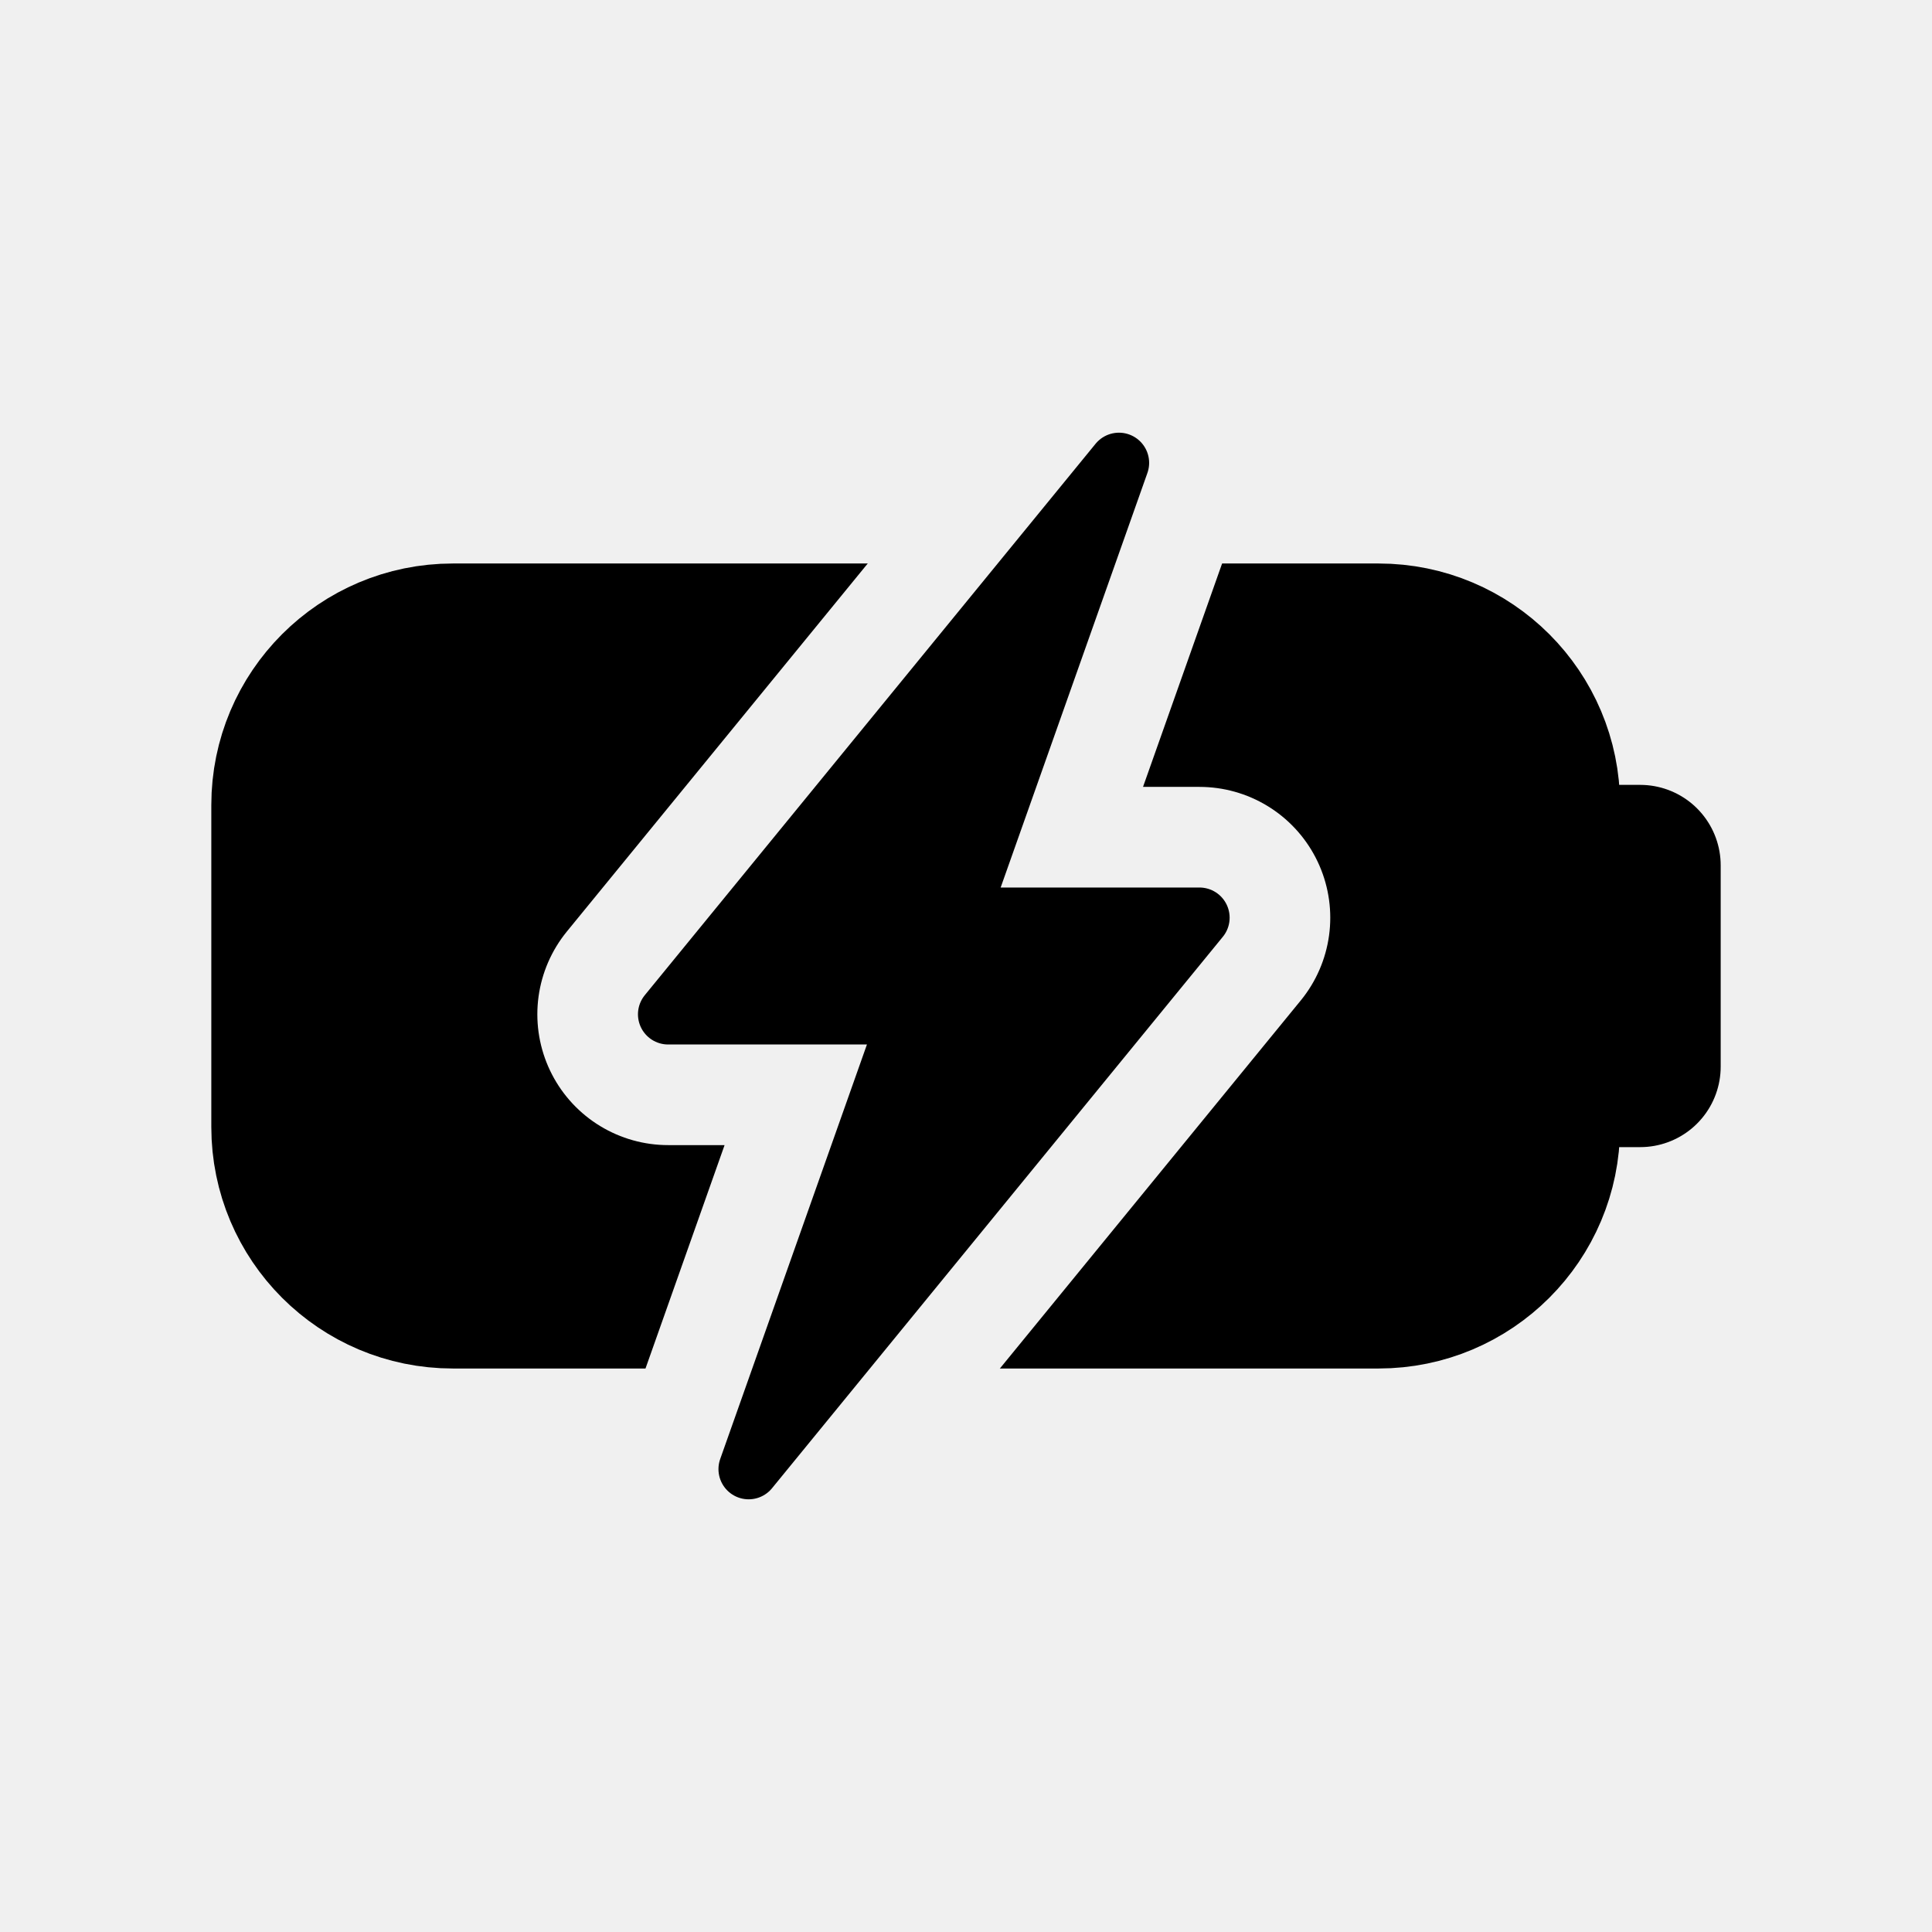
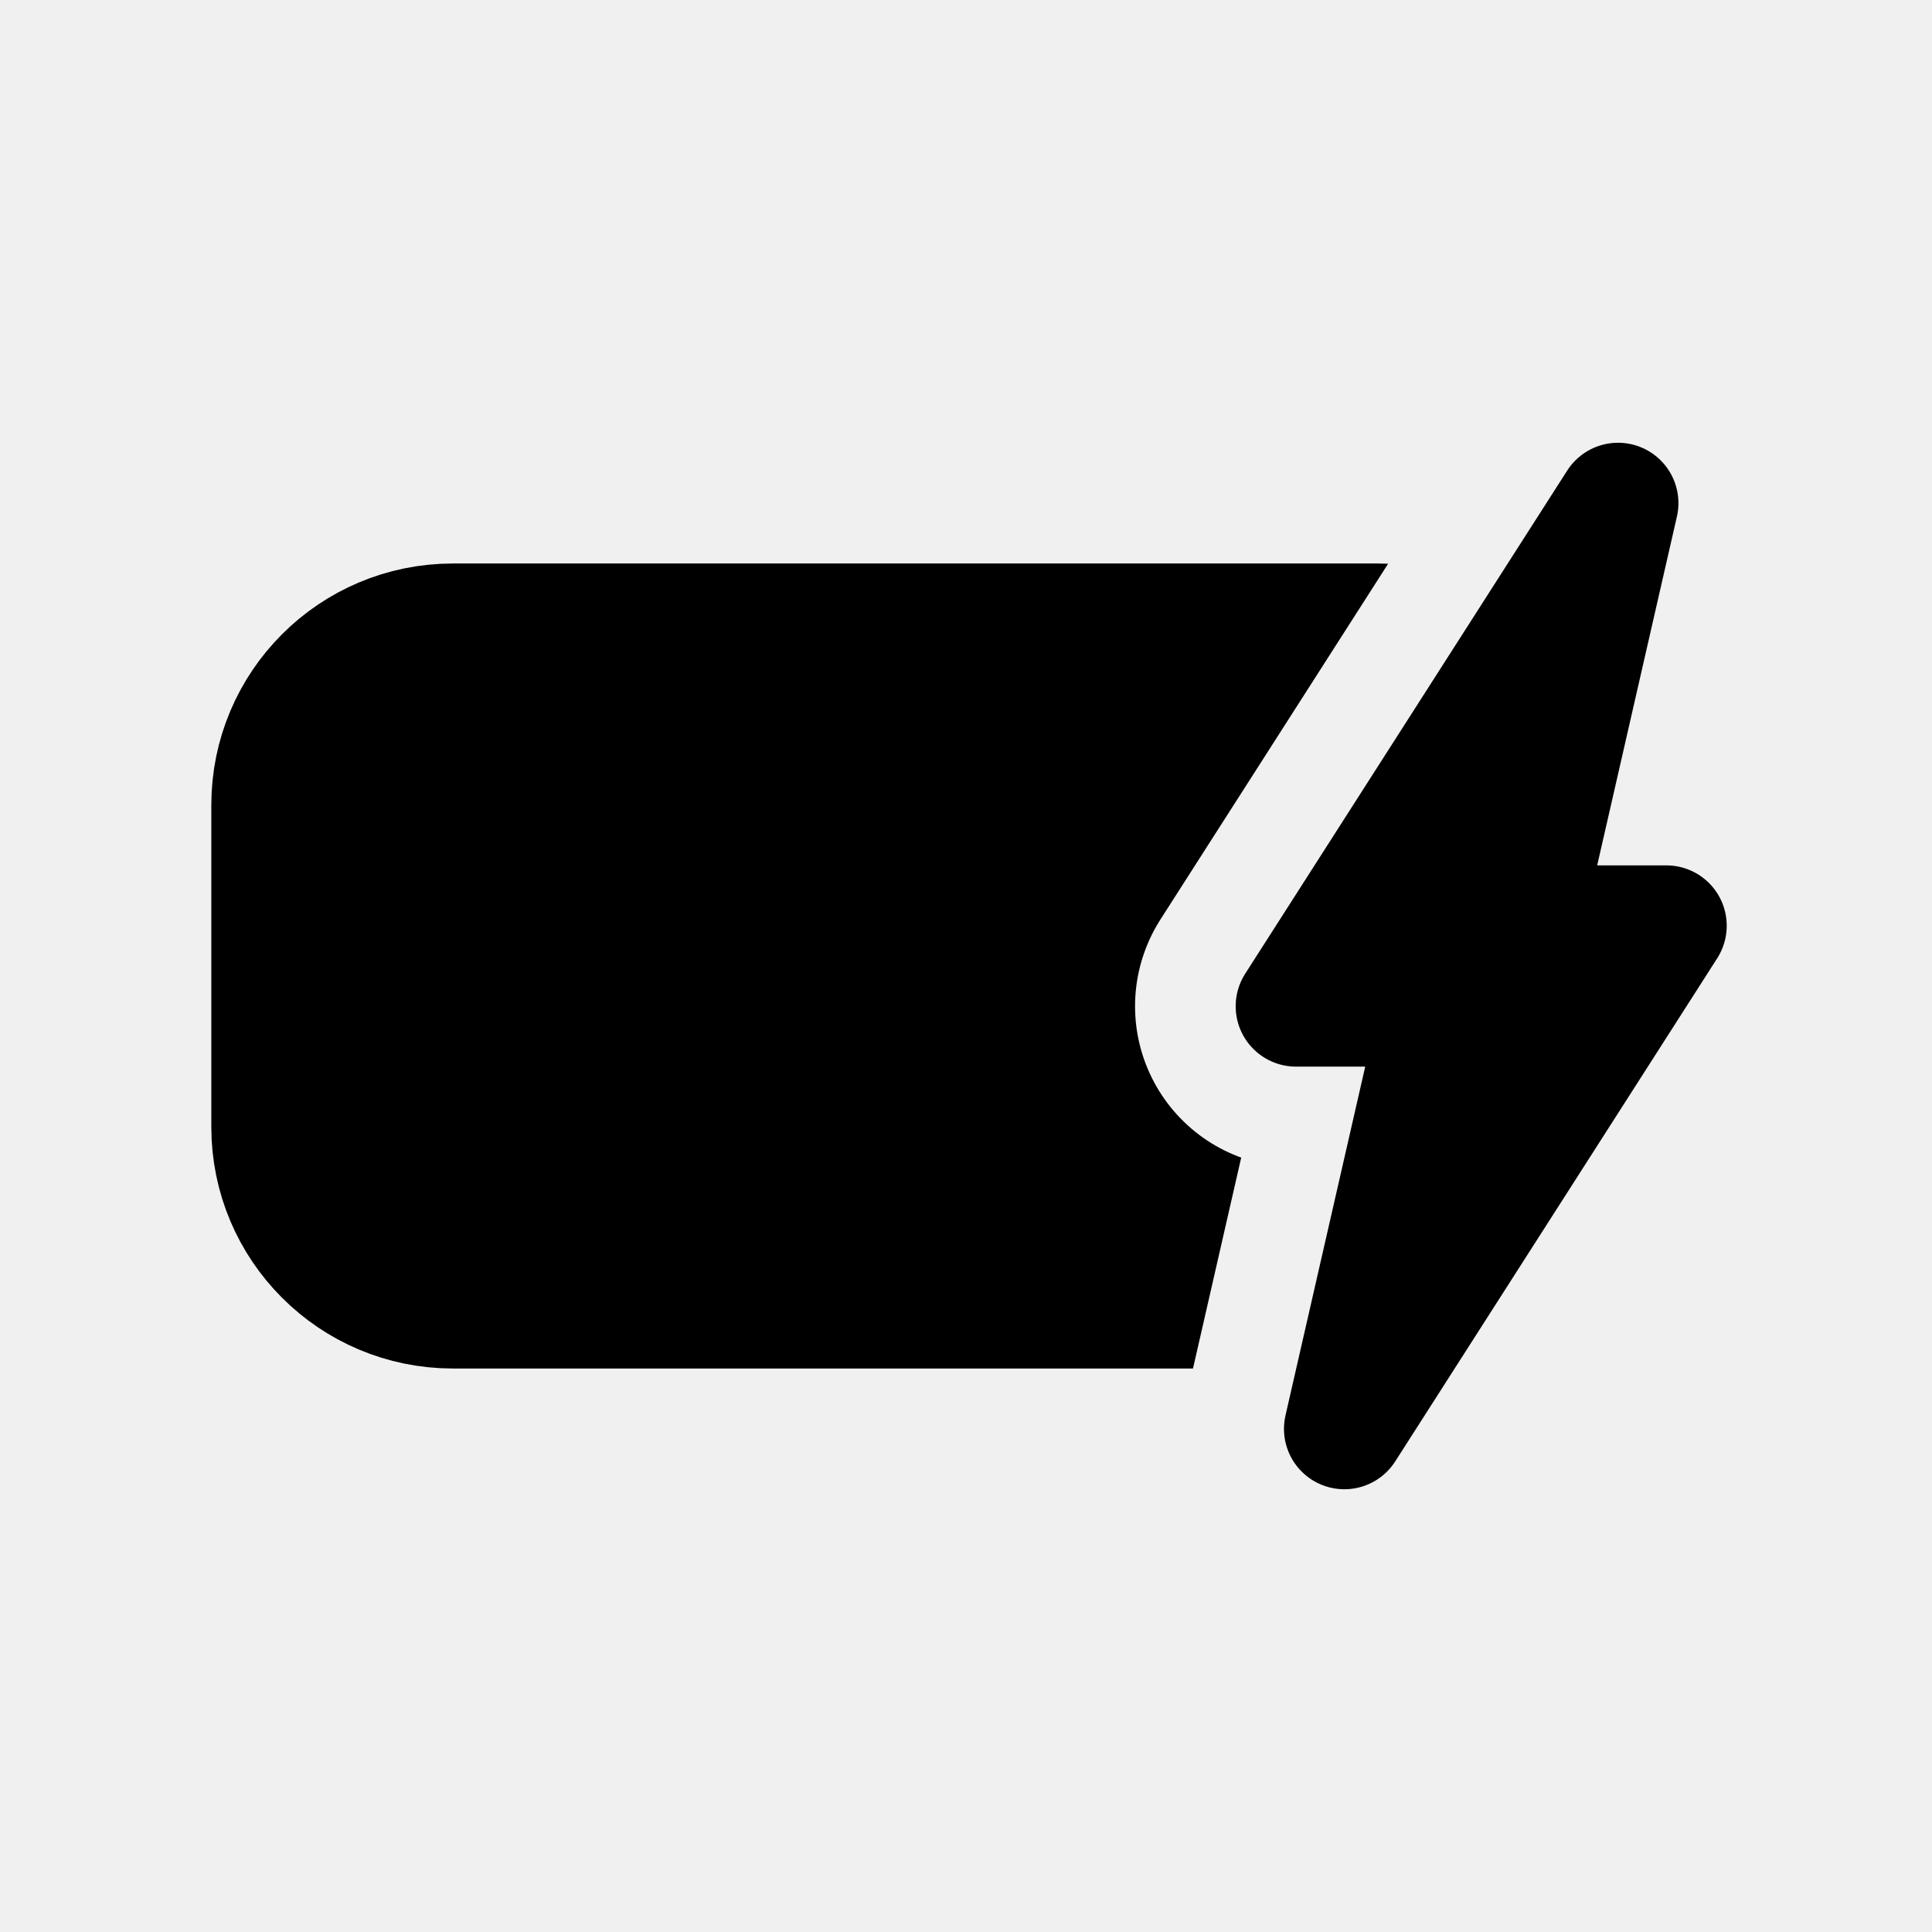
<svg xmlns="http://www.w3.org/2000/svg" width="24" height="24" viewBox="0 0 24 24" fill="none" stroke="currentColor" stroke-width="2" stroke-linecap="round" stroke-linejoin="round">
  <defs>
    <mask id="corte" maskUnits="userSpaceOnUse" x="0" y="0" width="24" height="24">
      <rect width="24" height="24" fill="white" stroke="none" />
-       <path d="M13.9 5.75 8.3 12.6 11.3 12.6 9.3 18.25 14.9 11.4 11.9 11.4z" fill="black" stroke="black" stroke-width="3.25" />
+       <path d="M20.1 6.25 16.1 12.5 17.9 12.5 16.7 17.75 20.7 11.5 18.9 11.5z" fill="black" stroke="black" stroke-width="4" />
    </mask>
  </defs>
  <rect x="3.625" y="8" width="15.5" height="8" rx="2" fill="currentColor" mask="url(#corte)" />
-   <path d="M19.125 10.75h1.25v2.5h-1.25z" fill="currentColor" />
-   <path d="M13.9 5.75 8.3 12.6 11.3 12.6 9.3 18.25 14.9 11.4 11.9 11.4z" fill="currentColor" stroke-width="0.75" />
+   <path d="M19.125 10.75h1.25v2.5h-1.25z" fill="currentColor" mask="url(#corte)" />
+   <path d="M20.1 6.25 16.1 12.5 17.9 12.5 16.7 17.75 20.7 11.5 18.9 11.5z" fill="currentColor" stroke-width="1.5" />
</svg>
